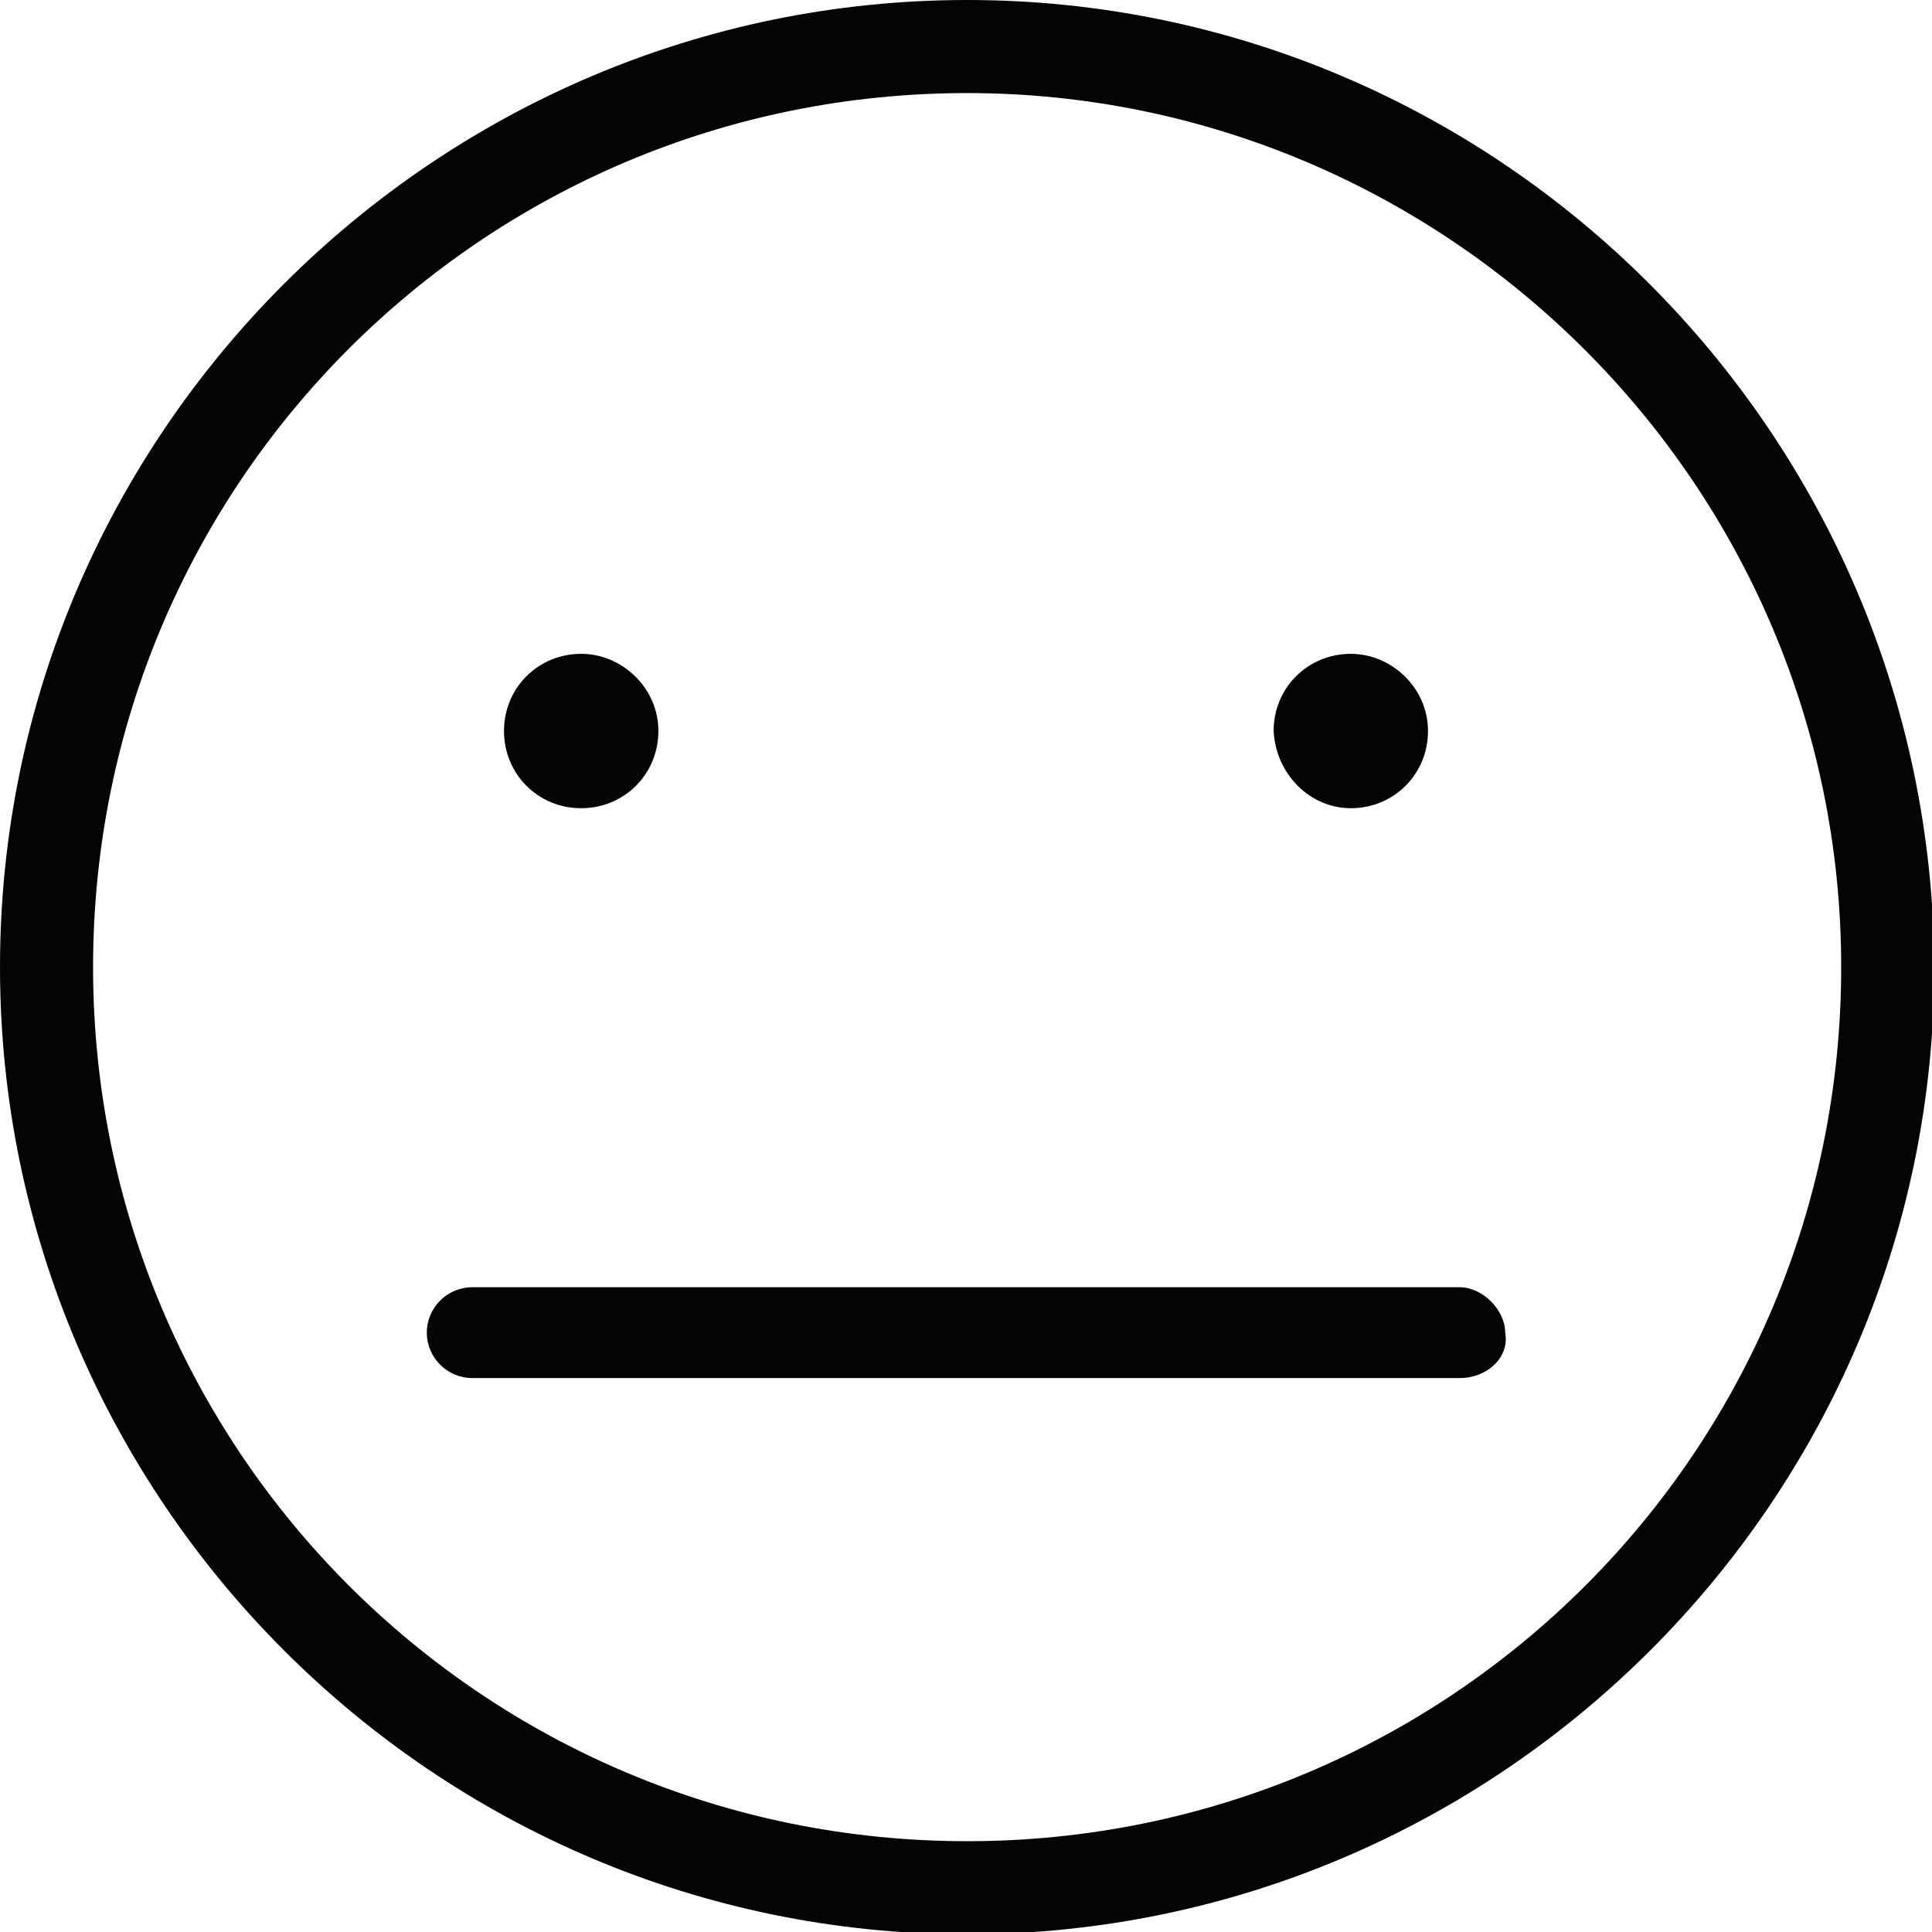
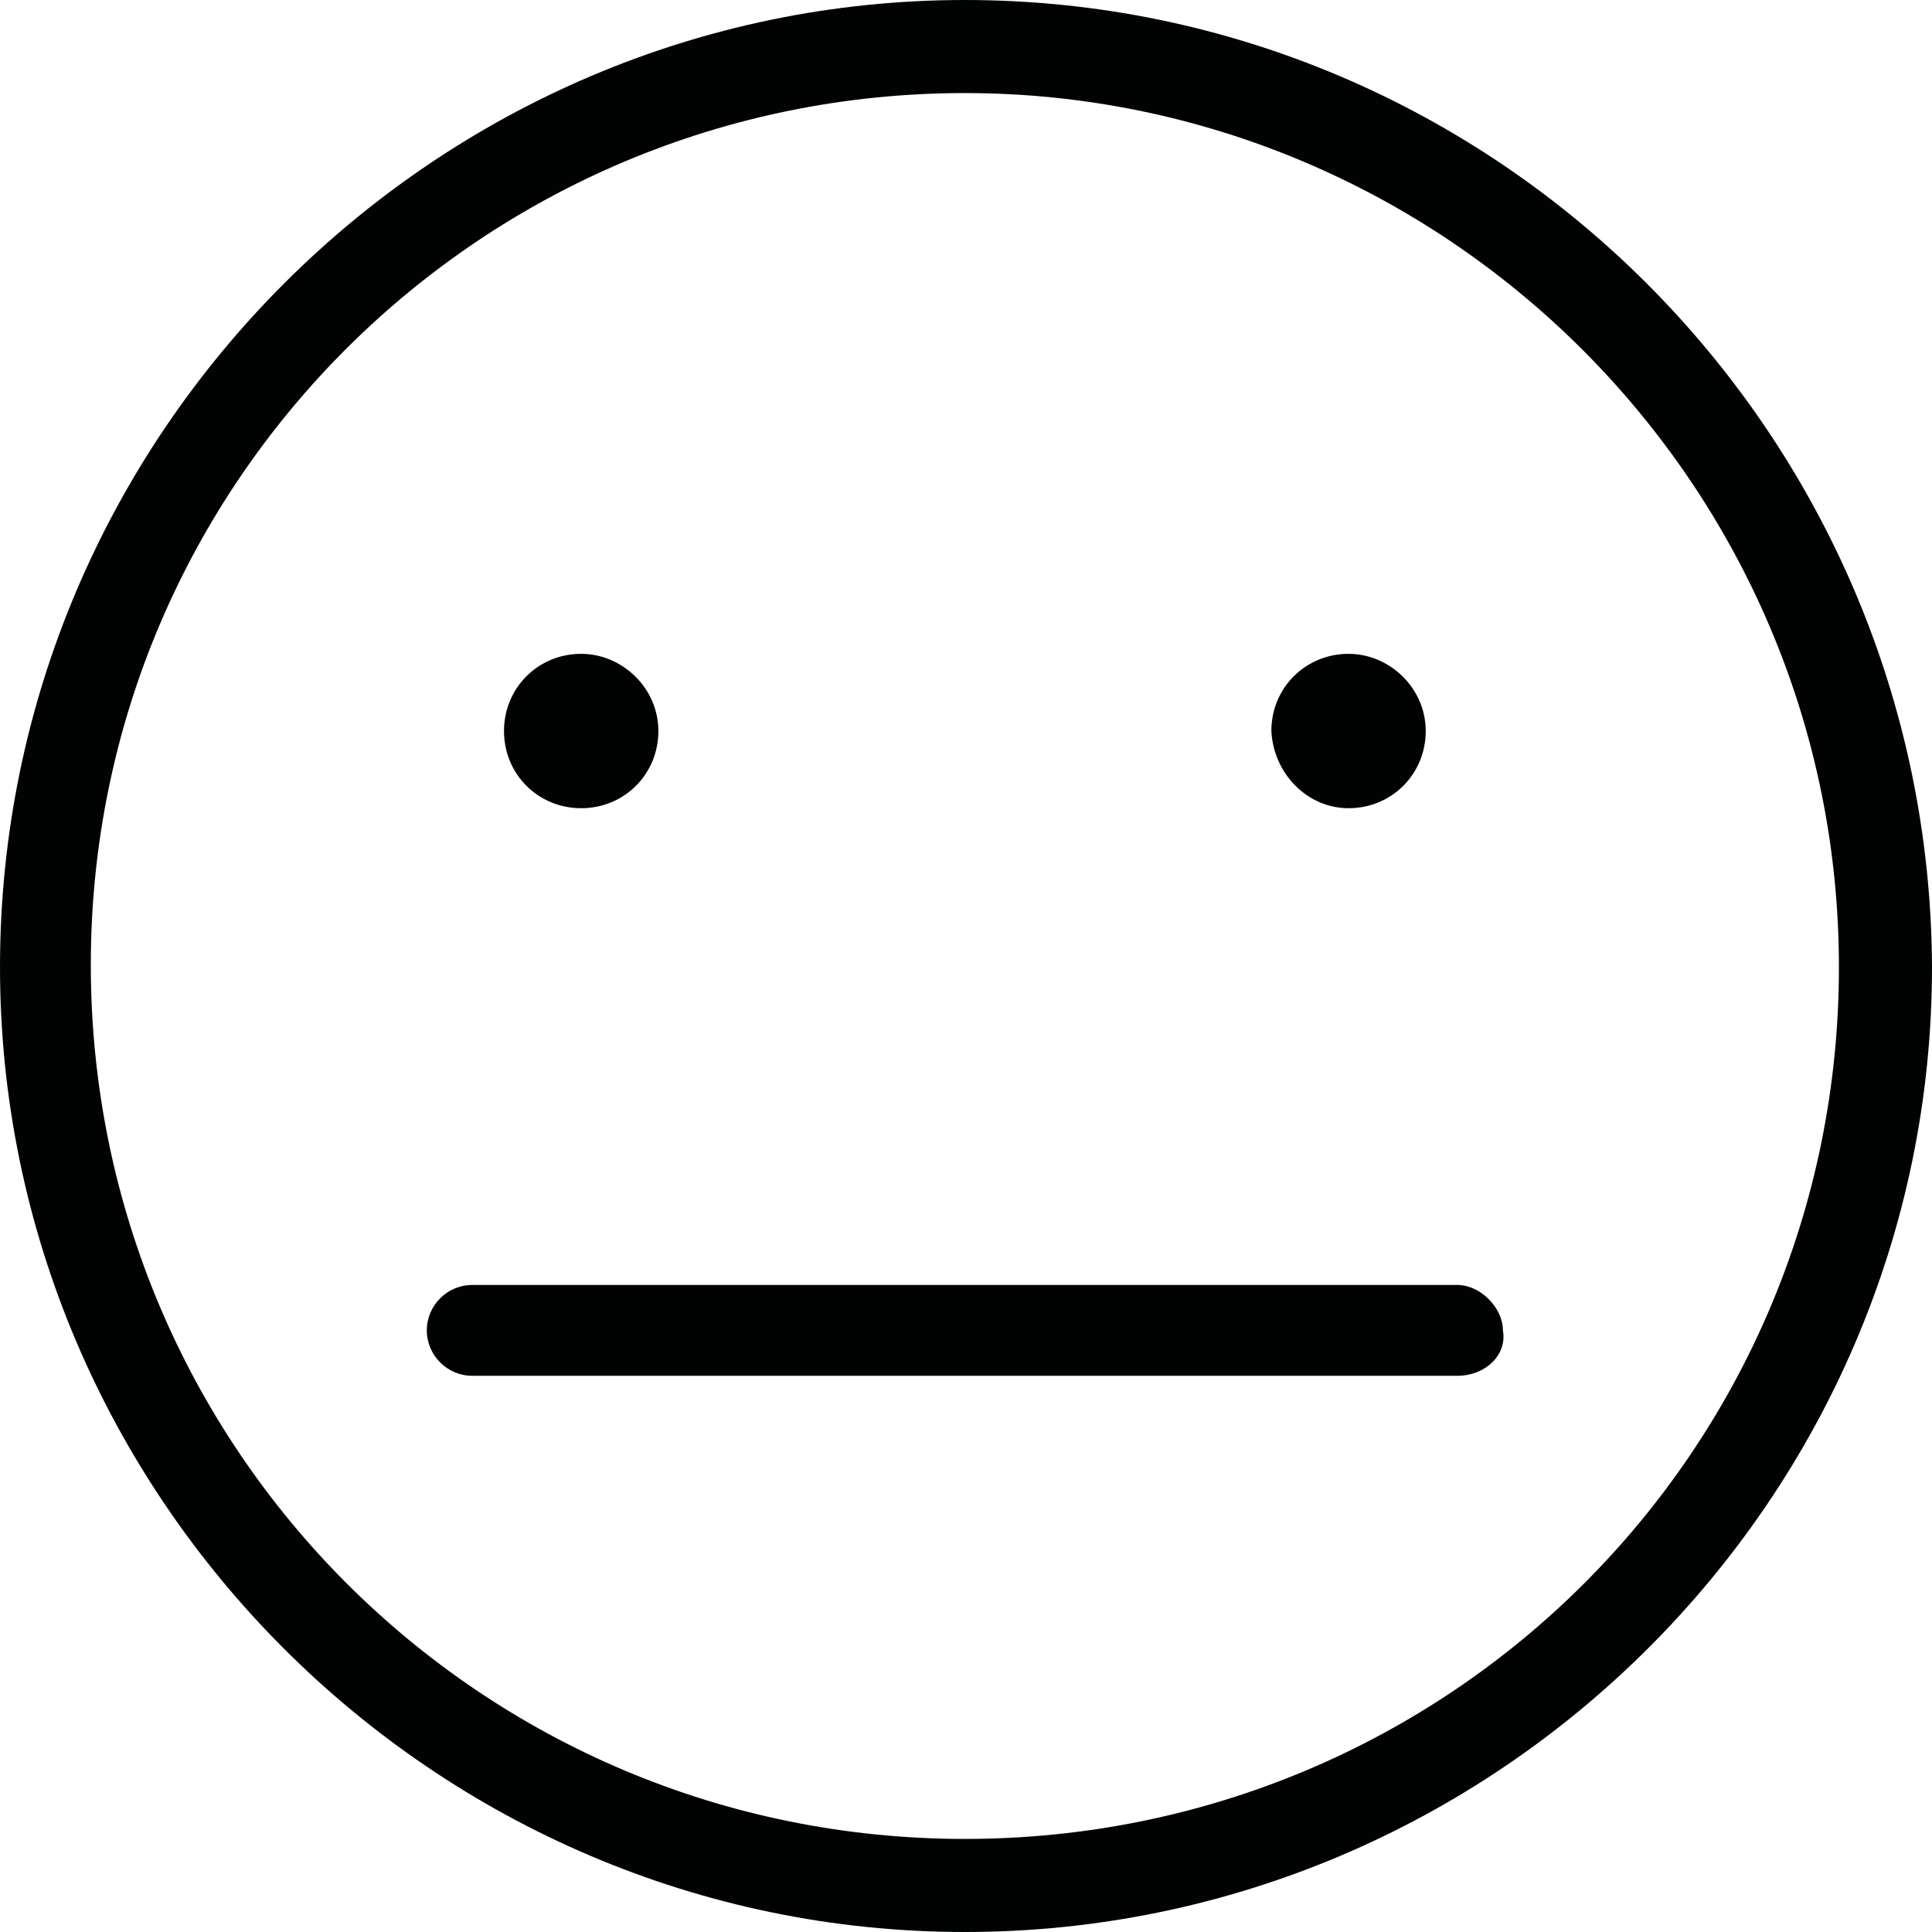
- <svg xmlns="http://www.w3.org/2000/svg" width="85" height="85" viewBox="632.3 1015.2 85.1 85.1">
-   <style>.a{fill:#3E3A39;}.b{fill:#040404;}</style>
-   <path d="M1433.7 1478.8c-0.4 0-0.7 0.3-0.7 0.7s0.3 0.7 0.7 0.7c0.4 0 0.7-0.3 0.7-0.7S1433.9 1478.8 1433.7 1478.8z" class="a" />
-   <path d="M1440.1 1478.8c-0.4 0-0.7 0.3-0.7 0.7s0.3 0.7 0.7 0.7c0.4 0 0.7-0.3 0.7-0.7S1440.4 1478.8 1440.1 1478.8z" class="a" />
-   <path d="M476.1 1079.5l-30-15.6v-48.4c0-1.1-0.8-1.9-1.9-1.9s-1.9 0.8-1.9 1.9v43.2h-3.2v-43.2c0-1.1-0.8-1.9-1.9-1.9 -1.1 0-1.9 0.8-1.9 1.9v49.3l-7.4 7.3c-0.1 0-0.1 0.1-0.3 0.3 -0.9 1.3-1.3 3.1-0.9 4.8 0.4 1.8 1.3 3.2 2.8 4.2l28.1 18.3c0.3 0.1 0.7 0.3 1.1 0.3 0.5 0 1.1-0.1 1.5-0.7l16.4-16.6c0.4-0.5 0.7-1.1 0.5-1.8C477 1080.3 476.6 1079.7 476.1 1079.5zM442.3 1061.1v8.2c0 0.4-0.3 0.8-0.8 0.8h-1.6c-0.4 0-0.8-0.3-0.8-0.8v-8.2H442.3zM430.6 1076.5c-0.1-0.5 0-1.2 0.3-1.8l4.5-4.5c0.4 2.1 2.4 3.8 4.6 3.8h1.6c2.6 0 4.7-2.2 4.4-4.7v-1l20.6 10.6 -13 13.5 -22-14.4C431.1 1077.7 430.7 1077.2 430.6 1076.5zM458.4 1095.6l-2.9-1.9 13.2-13.6 3.2 1.6L458.4 1095.6z" class="b" />
-   <path d="M752.7 917.4c0 16.8 13.7 30.6 30.6 30.6 17 0 30.6-13.7 30.6-30.6 0-13.1-8.4-24.4-20-28.7l11.9-24.8c0.3-0.7 0.3-1.5-0.1-2s-1.1-0.9-1.8-0.9h-12.5c-0.8 0-1.5 0.4-1.9 1.1l-7.6 15.2 -7.6-15.1c-0.4-0.7-1.1-1.1-1.9-1.1h-12.5c-0.7 0-1.3 0.4-1.7 0.9 -0.4 0.7-0.4 1.3-0.1 2l12.4 25.7C760 894.7 752.7 905.2 752.7 917.4zM792.6 864.9h8.1l-10.8 22.7c-2.1-0.5-4.3-0.7-6.6-0.7 -0.6 0-1.2 0-1.8 0.1L792.6 864.9zM763.1 865.1h8.1l8.4 16.6c0 0.1 0.1 0.1 0.1 0.1l-2.9 5.8c-0.8 0.2-1.7 0.4-2.5 0.7L763.1 865.1zM783.3 890.9c14.7 0 26.5 11.9 26.5 26.5 0 14.7-11.9 26.5-26.5 26.5s-26.5-11.9-26.5-26.5C756.8 902.8 768.6 890.9 783.3 890.9z" class="b" />
-   <path d="M763.9 914.1c0.1 0.5 0.7 0.9 1.2 0.9 0.7 0 1.2-0.5 1.1-1.2 -0.8-6.7 3.8-12.9 10.4-13.9 0.5-0.1 1.1-0.7 0.9-1.3 -0.1-0.5-0.7-1.1-1.3-0.9C768.3 898.7 762.8 906.1 763.9 914.1z" class="b" />
-   <path d="M485 880.5c0-1.1-0.8-1.9-1.9-1.9h-76.6c-1.1 0-1.9 0.8-1.9 1.9v51.7c0 1.1 0.8 1.9 1.9 1.9h76.6c1.1 0 2-0.9 1.9-1.9V880.5zM408.3 883.5l23.3 22.1 -23.3 23.1V883.5zM455.8 904.9c0 0 0 0 0 0 0 0 0 0 0 0l-10.9 10.3 -34.7-33h69.5L455.8 904.9zM433.1 907.1l11 10.5c0.1 0.1 0.4 0.3 0.7 0.3 0.3 0 0.5 0 0.7-0.4l10.9-10.4 23.3 23.1h-69.9L433.1 907.1zM458 905.7l23.2-22v45.1L458 905.7z" class="b" />
-   <path d="M336.8 1055.8c-3.8-12.1-10.8-22.1-17.9-31.2 -0.4-0.7-1.1-0.9-1.9-0.9 -0.7 0-1.5 0.4-1.9 0.9 -6.3 7.9-14.1 18.9-18.2 32.1 -2.3 7.9-2.7 15.2-0.8 22.2 2.3 9.3 10 15.6 19.5 16 0.4 0 0.8 0 1.2 0 3.1 0 5.9-0.6 8.5-1.6 3.3 0.7 6.8 1 10.3 1 5.7 0 11.4-0.9 17.1-2.8 9.2-3 17.2-8.2 22.8-14.9 0.7-0.9 0.7-2.3 0-3.2C367.3 1062.6 349.4 1054.7 336.8 1055.8zM315.8 1090.6c-7.7-0.4-13.9-5.5-15.9-13.1 -1.6-6.2-1.3-12.8 0.8-20.1 3.6-11.7 10.4-21.7 16.3-29.2 7.5 9.7 14.7 20.6 17.4 33.7 1.3 6.5 1.1 12.1-0.8 17.2 -2.6 7-8.9 11.4-16.7 11.4C316.5 1090.6 316.2 1090.6 315.8 1090.6zM331 1089.9c2.8-2.3 5-5.4 6.3-9.1 2.2-5.9 2.4-12.3 0.9-19.4 -0.1-0.6-0.3-1.1-0.4-1.6 10.9-0.6 26.1 6.2 33.6 15.1C362.1 1085.4 346 1091.4 331 1089.9z" class="b" />
-   <path d="M312.6 1042.4c-5 7.5-7.5 14.8-8.1 22.5v0.7c0 0.4 0 0.9 0.1 1.5 0.1 0.5 0.5 0.9 1.1 0.9 0.1 0 0.1 0 0.3-0.1 0.5-0.1 0.9-0.7 0.8-1.3 0-0.1 0-0.5 0-0.8v-0.7c0.5-7.1 3-14.1 7.7-21.3 0.4-0.5 0.3-1.2-0.3-1.6S313 1041.9 312.6 1042.4z" class="b" />
-   <path d="M562 1015.1c-23.4 0-42.6 19.1-42.6 42.6 0 23.4 19.1 42.6 42.6 42.6 23.6 0 42.7-19.1 42.6-42.6C604.6 1034.2 585.4 1015.1 562 1015.1zM562 1096c-21.3 0-38.5-17.2-38.5-38.5s17.2-38.5 38.5-38.5 38.5 17.4 38.5 38.5C600.5 1078.8 583.3 1096 562 1096z" class="b" />
-   <path d="M545 1050.5c1.9 0 3.4-1.5 3.4-3.4 0-1.9-1.5-3.4-3.4-3.4 -1.9 0-3.4 1.5-3.4 3.4C541.7 1049 543.2 1050.5 545 1050.5z" class="b" />
-   <path d="M579 1050.5c1.9 0 3.4-1.5 3.4-3.4 0-1.9-1.5-3.4-3.4-3.4s-3.4 1.5-3.4 3.4C575.6 1049 577.1 1050.5 579 1050.5z" class="b" />
-   <path d="M584.9 1069.4c-0.9-0.7-2.2-0.4-2.8 0.5 -4.2 6.5-11.7 10.4-20.1 10.4 -8.3 0-15.9-3.9-20.1-10.4 -0.7-0.9-1.9-1.2-2.8-0.5 -0.9 0.7-1.2 1.9-0.5 2.8 5 7.5 13.7 12.1 23.4 12.1 9.7 0 18.6-4.4 23.4-12.1C586.1 1071.2 585.9 1070 584.9 1069.4z" class="b" />
-   <path d="M710.3 941.4c1.2 0 2.2-0.9 2-2v-63.7c0-1.1-0.9-2-2-2h-5.3v-2.4c0-1.1-0.9-2-2-2s-2 0.9-2 2v2.4h-6.5v-2.4c0-1.1-0.9-2-2-2s-2 0.9-2 2v2.4h-6.6v-2.4c0-1.1-0.9-2-2-2s-2 0.9-2 2v2.4h-6.5v-2.4c0-1.1-0.9-2-2-2s-2 0.9-2 2v2.4h-6.6v-2.4c0-1.1-0.9-2-2-2s-2 0.9-2 2v2.4h-6.5v-2.4c0-1.1-0.9-2-2-2s-2 0.9-2 2v2.4h-6.6v-2.4c0-1.1-0.9-2-2-2s-2 0.9-2 2v2.4h-5.3c-1.1 0-2 0.9-2 2v63.7c0 1.1 0.9 2 2 2H710.3zM634.5 877.7h3.1v1.8c0 1.1 0.9 2 2 2s2-0.9 2-2v-1.7h6.6v1.8c0 1.1 0.8 2 2 2 1.1 0 2-0.9 2-2v-1.7h6.5v1.8c0 1.1 0.9 2 2 2 1.2 0 2-0.9 2-2v-1.7h6.6v1.8c0 1.1 0.9 2 2 2s2-0.9 2-2v-1.7h6.5v1.8c0 1.1 0.8 2 2 2s2-0.9 2-2v-1.7h6.6v1.8c0 1.1 0.9 2 2 2s2-0.9 2-2v-1.7h6.5v1.8c0 1.1 0.9 2 2 2 1.2 0 2.2-0.9 2-2v-1.7h3.2v59.7h-73.8V877.7z" class="b" />
-   <path d="M660.1 901.7h30.2c0.7 0 1.2-0.5 1.2-1.2 0-0.7-0.5-1.2-1.2-1.2H660.1c-0.7 0-1.2 0.5-1.2 1.2C658.8 901.1 659.4 901.7 660.1 901.7z" class="b" />
-   <path d="M690.2 911.9c0.7 0 1.2-0.5 1.2-1.2 0-0.7-0.5-1.2-1.2-1.2H660.1c-0.7 0-1.2 0.5-1.2 1.2 0 0.7 0.5 1.2 1.2 1.2H690.2z" class="b" />
-   <path d="M690.6 919.9h-30.2c-0.7 0-1.2 0.5-1.2 1.2 0 0.7 0.5 1.2 1.2 1.2h30.2c0.5 0 1.2-0.5 1.2-1.2C691.8 920.4 691.3 919.9 690.6 919.9z" class="b" />
-   <circle cx="650.6" cy="921.1" r="1.6" class="b" />
-   <circle cx="650.6" cy="910.8" r="1.6" class="b" />
-   <circle cx="650.6" cy="900.5" r="1.6" class="b" />
-   <path d="M674.9 1015.2c-23.4 0-42.6 19.1-42.6 42.6 0 23.4 19.1 42.6 42.6 42.6 23.4 0 42.6-19.1 42.6-42.6C717.4 1034.3 698.3 1015.2 674.9 1015.2zM674.9 1096.3c-21.3 0-38.5-17.2-38.5-38.5s17.2-38.5 38.5-38.5c21.1 0 38.5 17.2 38.5 38.5S696.2 1096.3 674.9 1096.3z" class="b" />
-   <path d="M657.9 1050.8c1.9 0 3.4-1.5 3.4-3.4 0-1.9-1.6-3.4-3.4-3.4 -1.9 0-3.4 1.5-3.4 3.4C654.5 1049.3 656 1050.8 657.9 1050.8z" class="b" />
-   <path d="M691.8 1050.8c1.9 0 3.4-1.5 3.4-3.4 0-1.9-1.6-3.4-3.4-3.4 -1.9 0-3.4 1.5-3.4 3.4C688.5 1049.3 690 1050.8 691.8 1050.8z" class="b" />
-   <path d="M696.6 1071.9h-43.5c-1.1 0-2 0.9-2 2s0.9 2 2 2h43.5c1.2 0 2.2-0.9 2-2C698.6 1072.9 697.6 1071.9 696.6 1071.9z" class="b" />
-   <path d="M787.1 1018.2c-23.4 0-42.6 19.1-42.6 42.6 0 23.4 19.1 42.6 42.6 42.6 23.6 0 42.7-19.1 42.6-42.6C829.6 1037.3 810.5 1018.2 787.1 1018.2zM787.1 1099.3c-21.3 0-38.5-17.2-38.5-38.5s17.2-38.5 38.5-38.5c21.3 0 38.5 17.2 38.5 38.5S808.3 1099.3 787.1 1099.3z" class="b" />
-   <path d="M787.1 1067.9c-9.7 0-18.4 4.4-23.4 12.1 -0.7 0.9-0.4 2.2 0.5 2.8 0.9 0.7 2.2 0.4 2.8-0.5 4.2-6.5 11.7-10.4 20.1-10.4 8.4 0 15.9 3.9 20.1 10.4 0.4 0.7 1.1 0.9 1.8 0.9 0.4 0 0.8-0.1 1.1-0.4 0.9-0.7 1.2-1.9 0.5-2.8C805.5 1072.5 796.8 1067.9 787.1 1067.9z" class="b" />
-   <path d="M770.1 1053.6c1.9 0 3.4-1.5 3.4-3.4 0-1.9-1.5-3.4-3.4-3.4s-3.4 1.5-3.4 3.4C766.7 1052.1 768.2 1053.6 770.1 1053.6z" class="b" />
-   <path d="M804 1053.6c1.9 0 3.4-1.5 3.4-3.4 0-1.9-1.5-3.4-3.4-3.4 -1.9 0-3.4 1.5-3.4 3.4C800.7 1052.1 802.1 1053.6 804 1053.6z" class="b" />
-   <path d="M298.9 923h23.5c-1.3 2.7-2.2 5.6-2.5 8.8 0 0.5 0.1 1.2 0.5 1.6s0.9 0.7 1.5 0.7h48.6c1.2 0 2-0.9 2.2-2 0-0.1 0-0.3 0-0.4 -1.3-10.6-8.6-19.2-18.2-22.3 3.6-2.6 6-6.9 6-11.7 0-7.9-6.5-14.4-14.4-14.4 -3.1 0-6 1-8.4 2.7 -0.3-7.6-6.7-13.8-14.4-13.8 -7.9 0-14.4 6.5-14.4 14.4 0 4.8 2.4 9.1 6 11.7 -9.6 3.2-16.9 11.7-18 22.4 0 0.5 0.1 1.2 0.5 1.6S298.3 923 298.9 923zM368.1 929.8h-43.9c2.3-10.2 11.3-17.8 22-17.8S365.9 919.5 368.1 929.8zM346 887.4c5.7 0 10.2 4.6 10.2 10.2 0 5.7-4.6 10.2-10.2 10.2 -2.5 0-4.8-0.9-6.6-2.4 -0.8-0.9-1.6-1.8-2.3-2.7 -0.9-1.5-1.4-3.3-1.4-5.1C335.8 892 340.3 887.4 346 887.4zM313 886.6c0-5.7 4.6-10.2 10.2-10.2s10.2 4.7 10.2 10.2c0 5.7-4.6 10.2-10.2 10.2S313 892.3 313 886.6zM323.4 901.1c4.3 0 6.3 0.1 9.2 1.8 0.1 0.1 0.1 0.2 0.2 0.4 1 2.3 2.5 4.2 4.4 5.7 0.1 0.1 0.1 0.2 0.2 0.2 -4.6 2-9.7 5.1-13.1 9.7h-23C303.4 908.6 312.5 901 323.4 901.1z" class="b" />
-   <path d="M539 923.4c2.3 2.3 4.6 4.7 6.9 6.9 1.5 1.5 3 3 4.4 4.4l3.6 3.5 1.2 1.2c0.7 0.7 1.9 1.3 3.4 1.3 1.2 0 2.4-0.5 3.8-1.6 7-6.6 13.6-13.1 19.7-19.5l0.1-0.1c3.4-3.8 7-7.7 10-12.3 3.1-4.7 4.2-9.6 3.4-14.9 -0.8-6.1-4.2-10.5-9.8-14 -3.2-1.9-6.9-3-10.4-3 -4.7 0-9 1.6-12.3 4.7 -0.8 0.9-1.8 1.9-2.7 3l-0.3 0.3c-0.1 0.1-0.1 0.3-0.3 0.4 -0.4 0.4-0.7 0.4-0.9 0.4 -0.5 0-0.9-0.3-1.2-0.5 -3-3.6-6.1-5.8-9.4-7 -2-0.7-4.2-1.1-6.3-1.1 -3.8 0-7.4 1.1-10.8 3.2 -6.3 4-9.6 9.8-9.6 17.1 0 4.2 1.5 8.2 4.4 12.5C529.4 913.1 533.5 917.7 539 923.4zM533.2 882.3c2.6-1.6 5.5-2.6 8.5-2.6 1.8 0 3.5 0.3 5.1 0.8 2.7 0.9 5 2.7 7.5 5.8l0.1 0.1c1.5 1.6 3.1 1.9 4.2 1.9 0.9 0 2.7-0.3 4.2-1.9 0.1-0.1 0.1-0.3 0.3-0.4l0.1-0.1c0.9-1.1 1.8-2 2.6-2.8 2.6-2.4 5.8-3.6 9.4-3.6 2.7 0 5.7 0.8 8.2 2.3 4.7 2.8 7.3 6.3 7.9 11 0.7 4.3-0.3 8.2-2.8 12.1 -2.8 4.3-6.2 8.1-9.6 11.7l-0.1 0.1c-5.9 6.3-12.5 12.8-19.4 19.3 -0.3 0.3-0.7 0.5-0.9 0.5 -0.3 0-0.4-0.1-0.5-0.1l-1.1-1.2 -3.8-3.5c-1.5-1.5-3-3-4.4-4.4 -2.3-2.2-4.7-4.4-6.9-6.7 -5.4-5.4-9.3-9.8-12.7-14.5 -2.4-3.5-3.6-6.9-3.6-10.1C525.5 890 528.1 885.5 533.2 882.3z" class="b" />
+ <svg xmlns="http://www.w3.org/2000/svg" width="85" height="85" viewBox="0 0 85.1 85.1">
+   <style>.a{fill:#010202;}</style>
+   <path d="M42.5 0C19.2 0 0 19.1 0 42.6 0 65.9 19.1 85.1 42.5 85.1 65.9 85.1 85.1 66 85.1 42.6 85 19.1 65.9 0 42.5 0zM42.5 81c-21.3 0-38.5-17.2-38.5-38.5S21.3 4.1 42.5 4.1c21.1 0 38.5 17.2 38.5 38.5S63.8 81 42.5 81z" class="a" />
+   <path d="M25.6 35.6c1.9 0 3.4-1.5 3.4-3.4 0-1.9-1.6-3.4-3.4-3.4 -1.9 0-3.4 1.5-3.4 3.4C22.2 34.1 23.7 35.6 25.6 35.6z" class="a" />
+   <path d="M59.4 35.6c1.9 0 3.4-1.5 3.4-3.4 0-1.9-1.6-3.4-3.4-3.4 -1.9 0-3.4 1.5-3.4 3.4C56.1 34.1 57.6 35.6 59.4 35.6z" class="a" />
+   <path d="M64.2 56.6H20.8c-1.1 0-2 0.9-2 2s0.9 2 2 2h43.4c1.2 0 2.2-0.9 2-2C66.2 57.6 65.2 56.6 64.2 56.6z" class="a" />
</svg>
